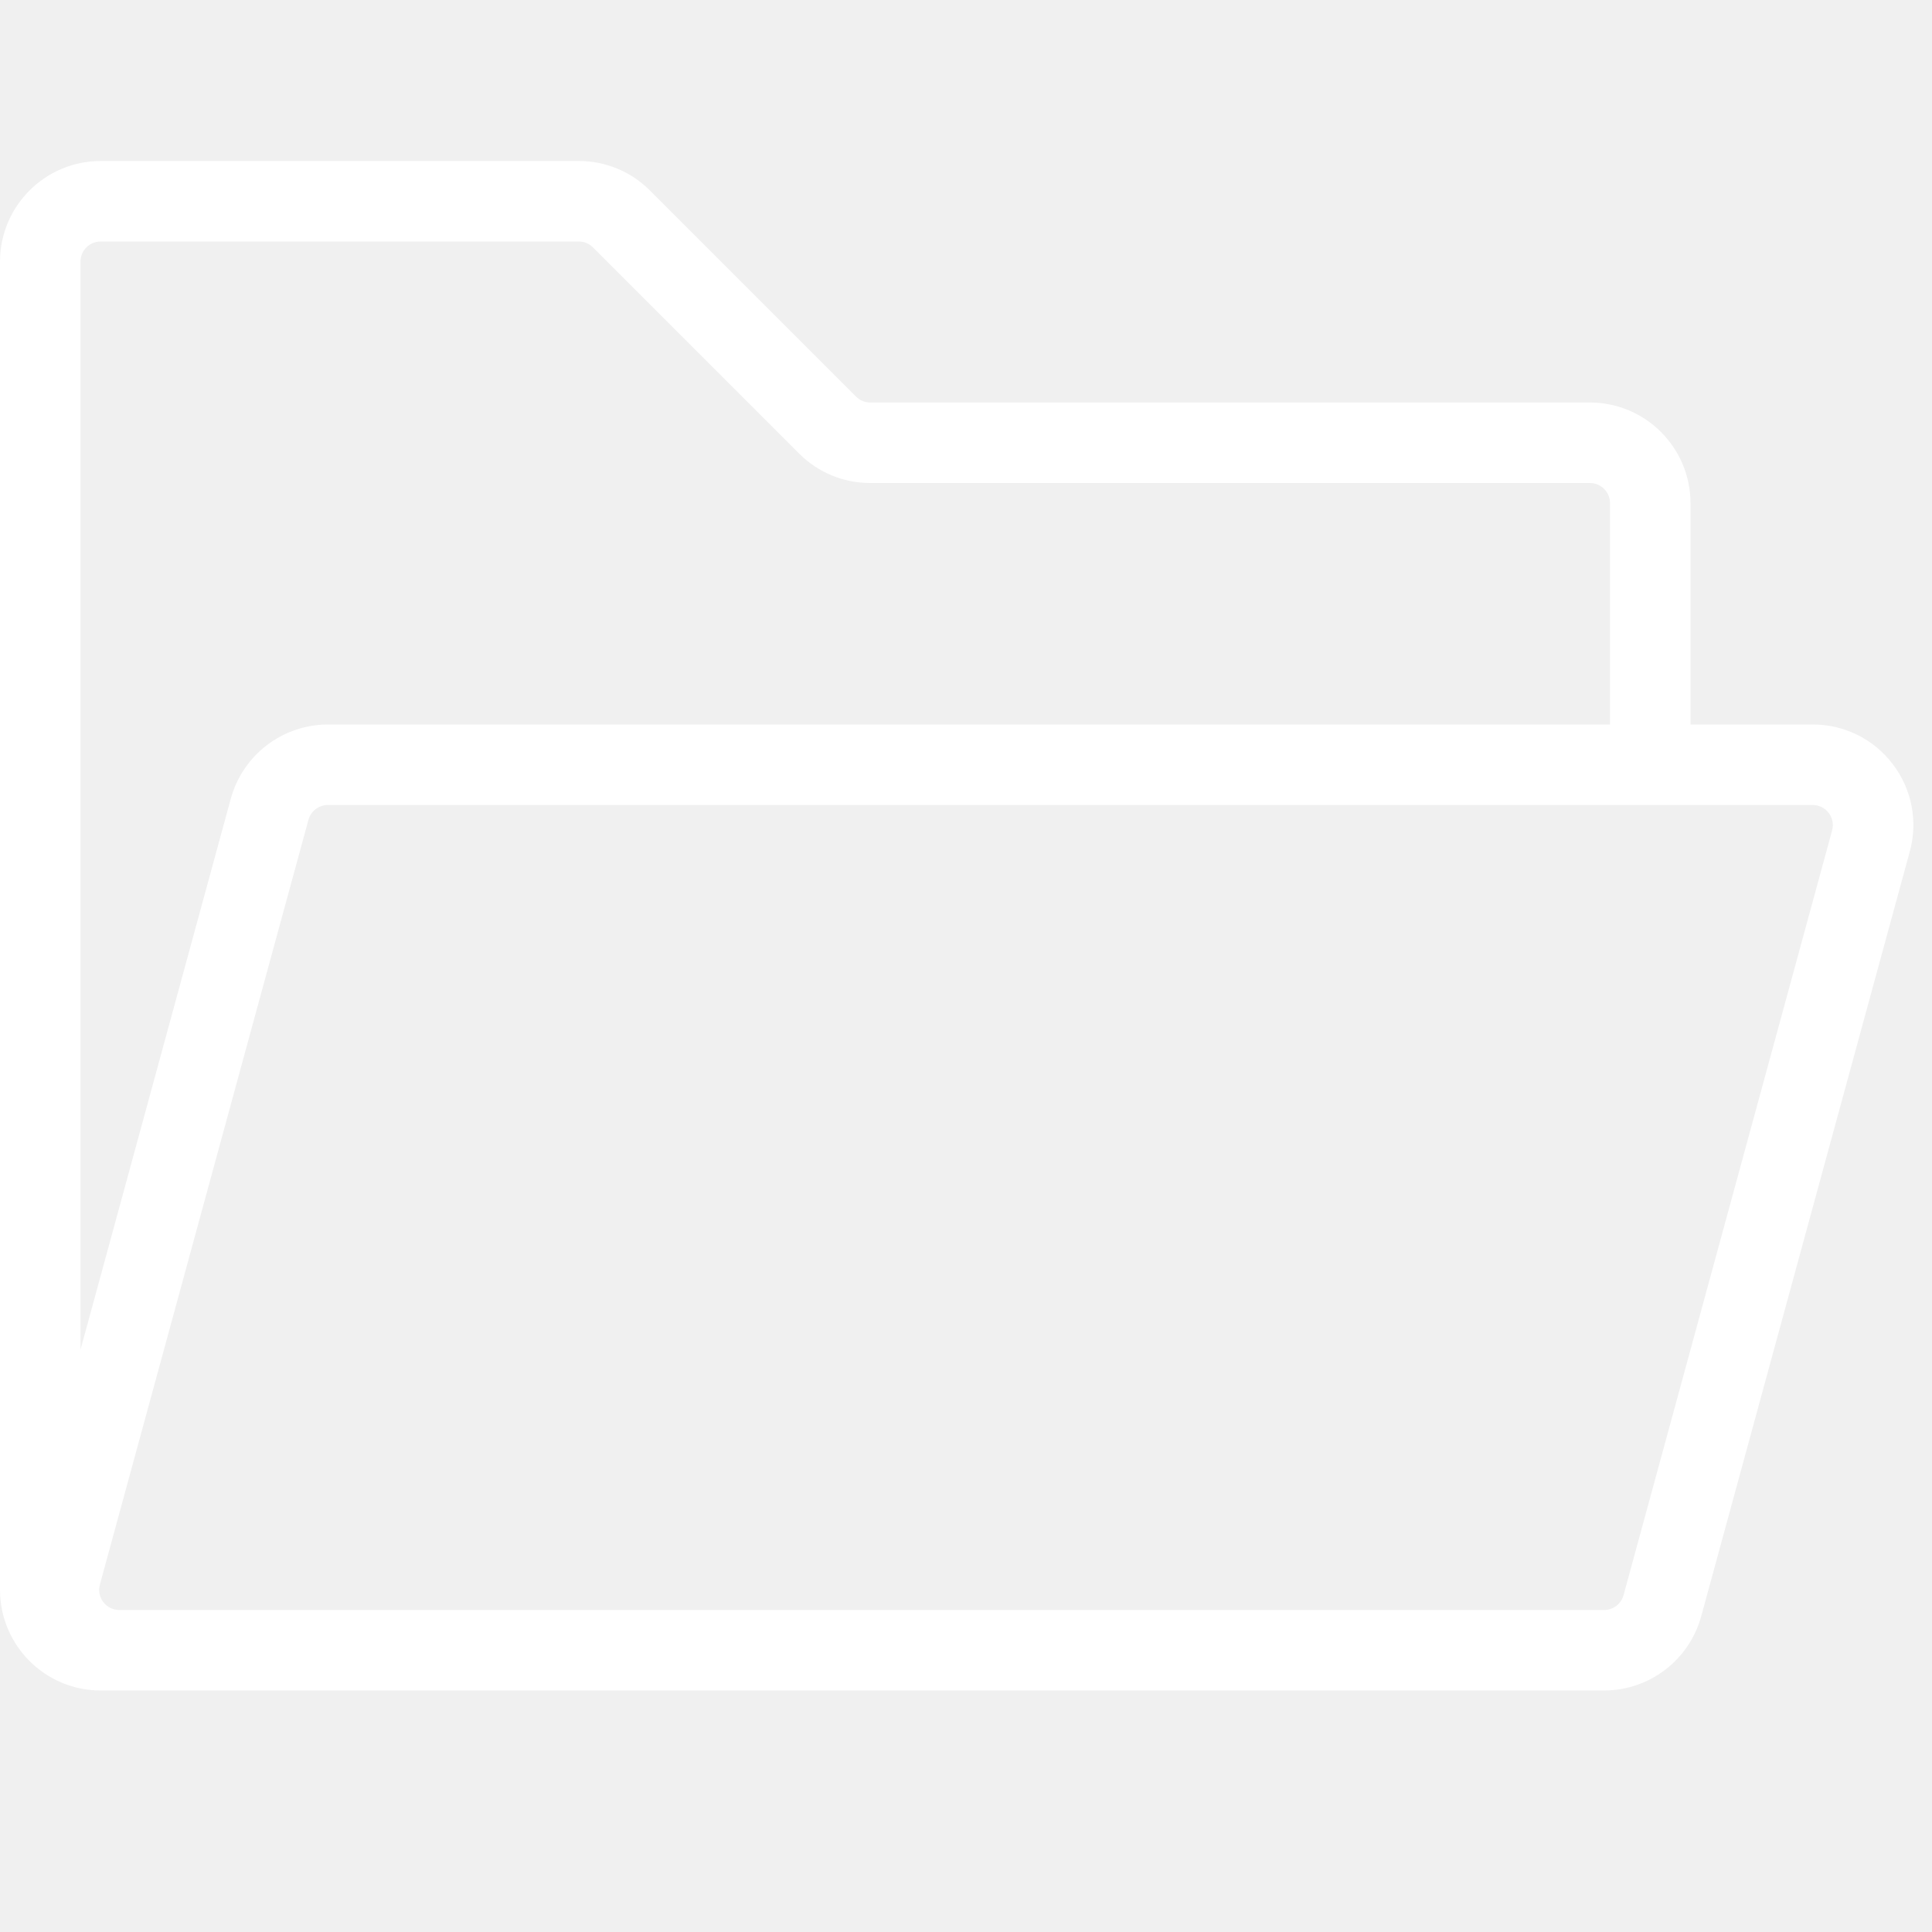
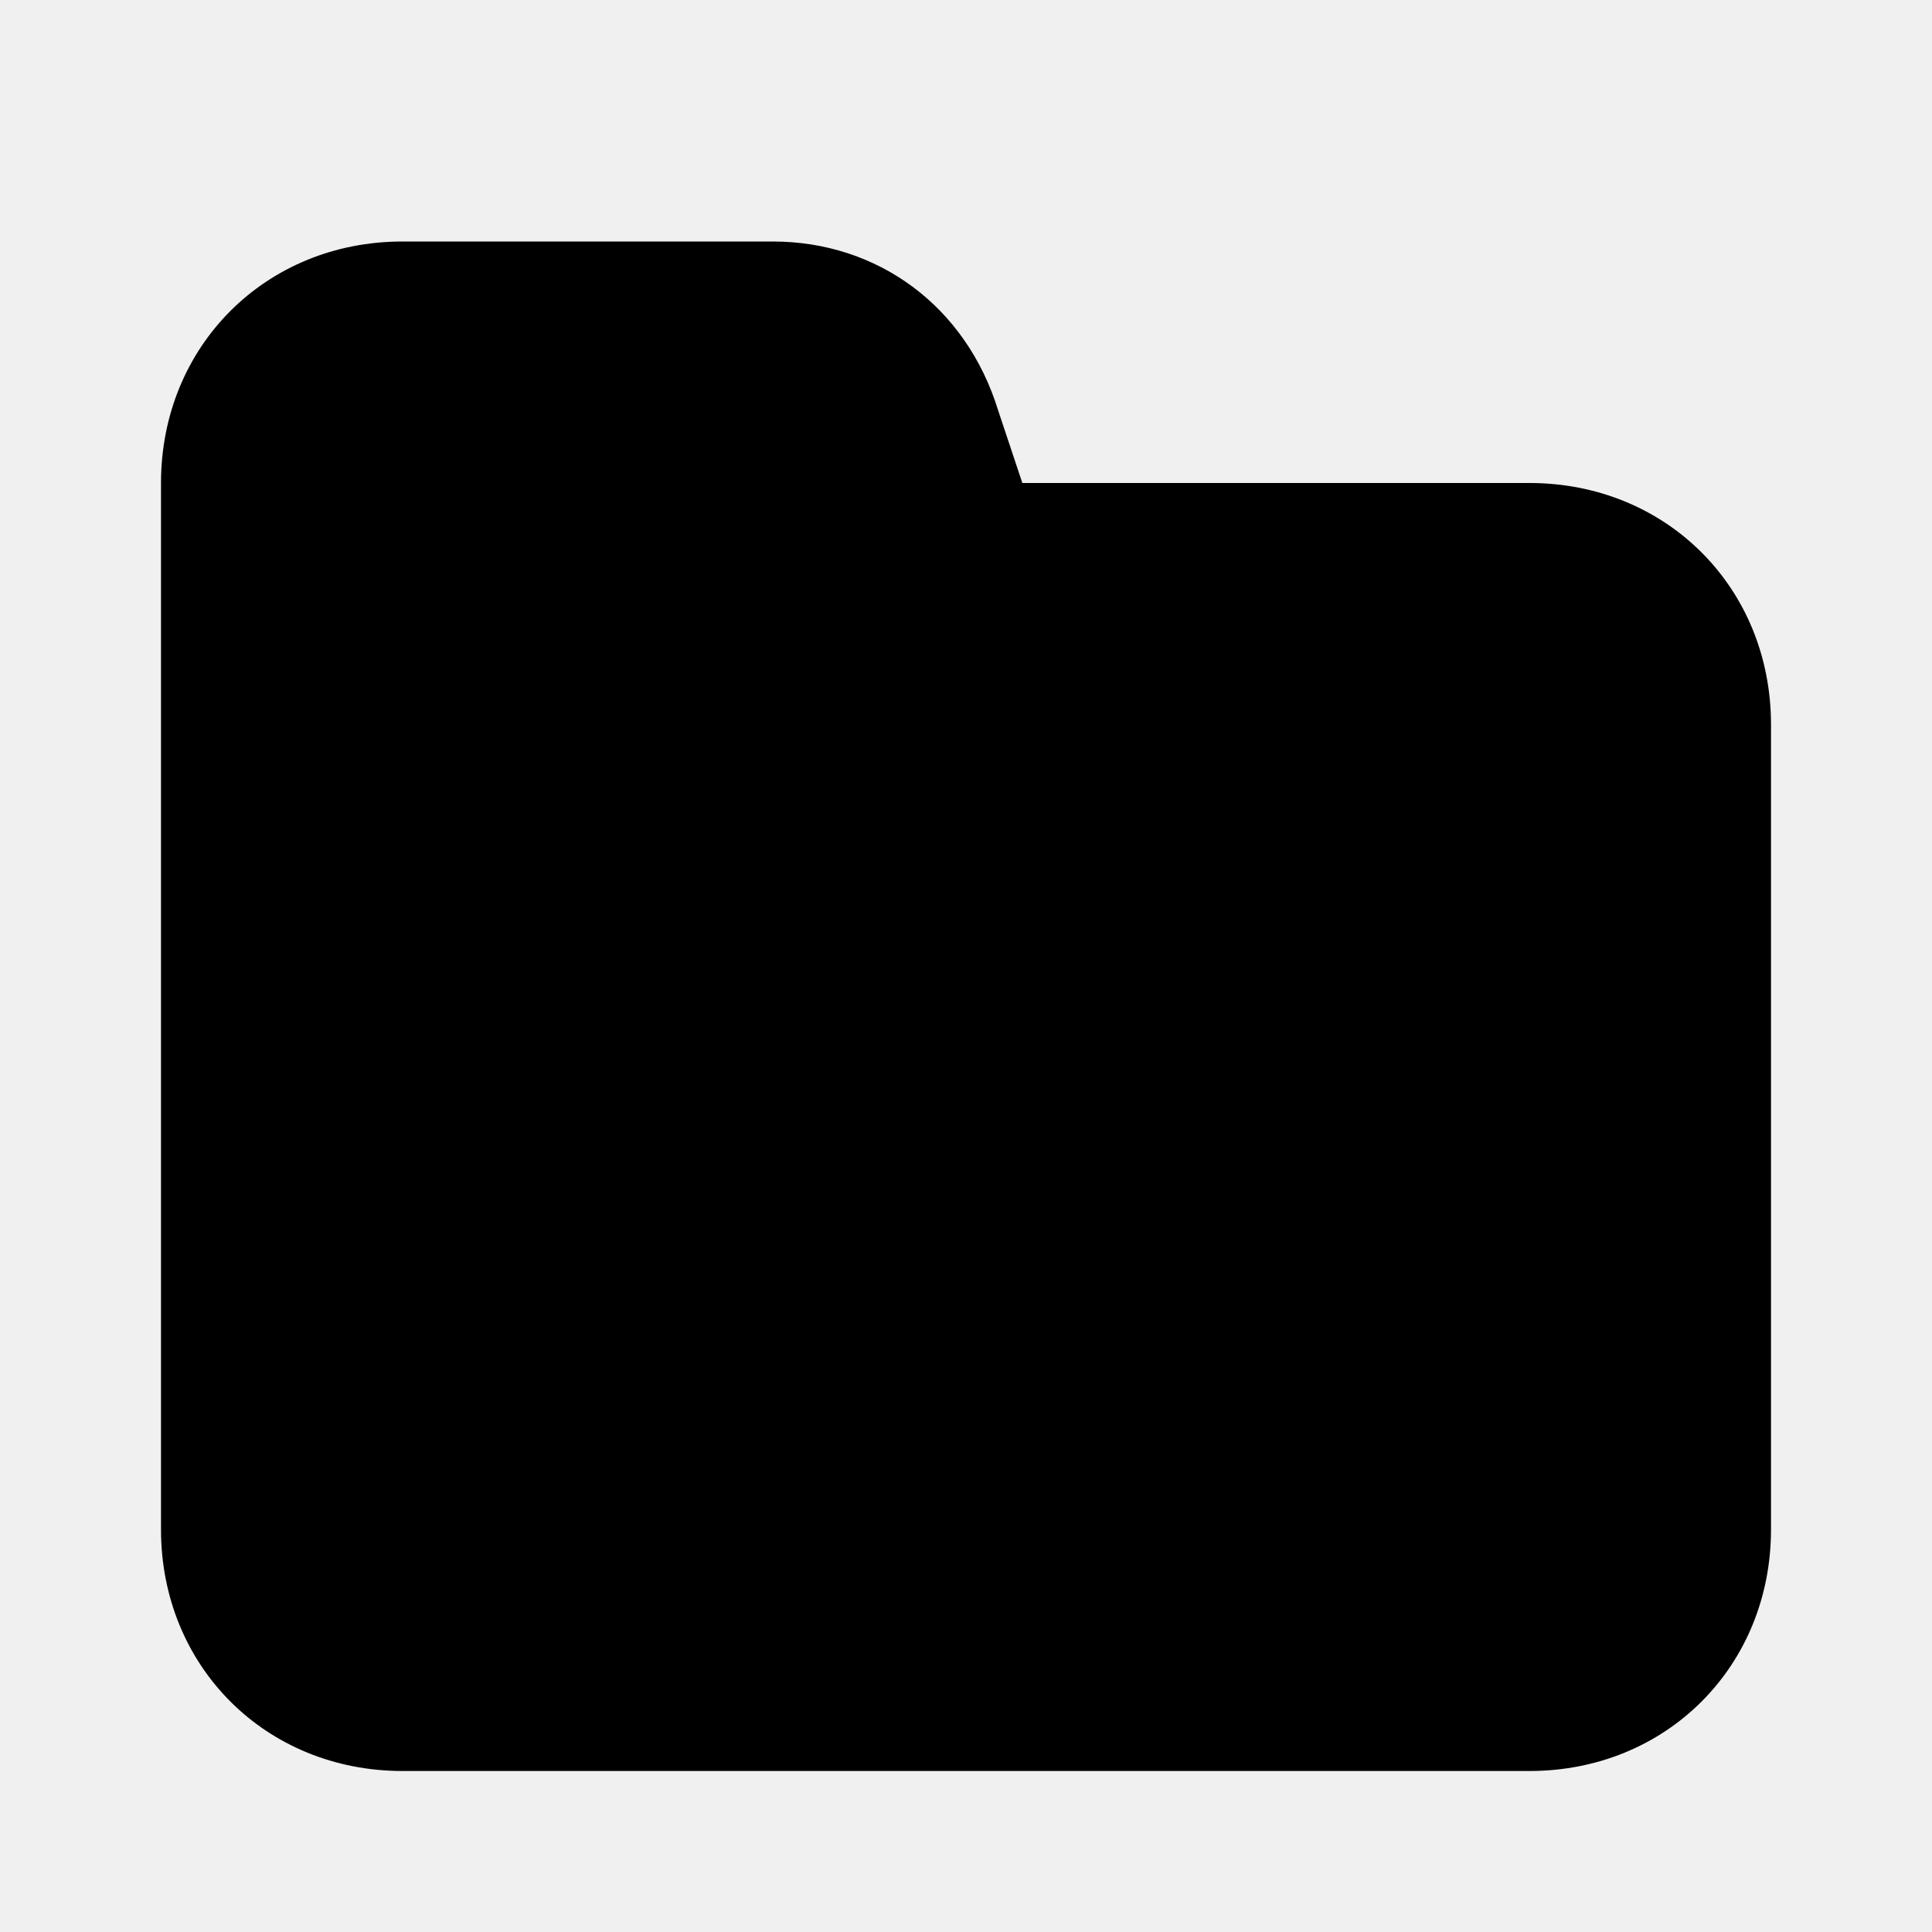
- <svg xmlns="http://www.w3.org/2000/svg" t="1652093999260" class="icon" viewBox="0 0 1024 1024" version="1.1" p-id="3377" width="200" height="200">
-   <path d="M1003.153 404.96a52.933 52.933 0 0 0-42.38-20.96H896V266.667a53.393 53.393 0 0 0-53.333-53.333H461.253a10.573 10.573 0 0 1-7.54-3.127L344.46 100.953A52.987 52.987 0 0 0 306.747 85.333H53.333a53.393 53.393 0 0 0-53.333 53.333v704a53.393 53.393 0 0 0 53.333 53.333h796.893a53.453 53.453 0 0 0 51.453-39.333l110.547-405.333a52.953 52.953 0 0 0-9.073-46.373zM53.333 128h253.413a10.573 10.573 0 0 1 7.54 3.127l109.253 109.253A52.987 52.987 0 0 0 461.253 256H842.667a10.667 10.667 0 0 1 10.667 10.667v117.333H173.773a53.453 53.453 0 0 0-51.453 39.333L42.667 715.367V138.667a10.667 10.667 0 0 1 10.667-10.667z m917.727 312.14l-110.547 405.333a10.667 10.667 0 0 1-10.287 7.86H63.227a10.667 10.667 0 0 1-10.287-13.473l110.547-405.333A10.667 10.667 0 0 1 173.773 426.667h787a10.667 10.667 0 0 1 10.287 13.473z" fill="#ffffff" p-id="3378" />
+ <svg xmlns="http://www.w3.org/2000/svg" enable-background="new 0 0 24 24" viewBox="0 0 24 24">
+   <path d="M19,6h-6.3l-0.3-0.9C12,3.8,10.9,3,9.6,3H5C3.3,3,2,4.3,2,6v13c0,1.7,1.3,3,3,3h14c1.7,0,3-1.3,3-3V9C22,7.3,20.7,6,19,6z" />
</svg>
